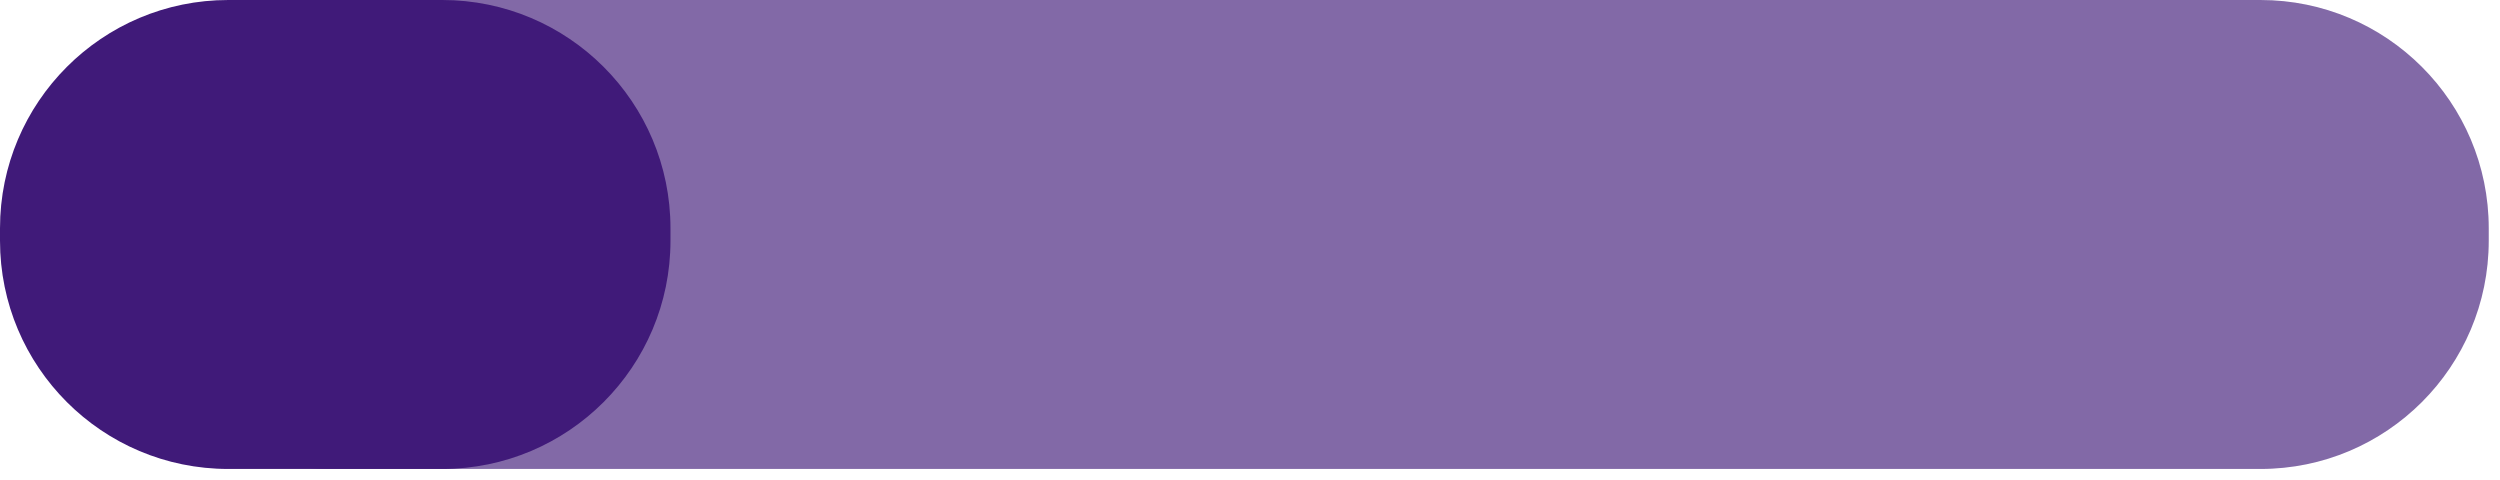
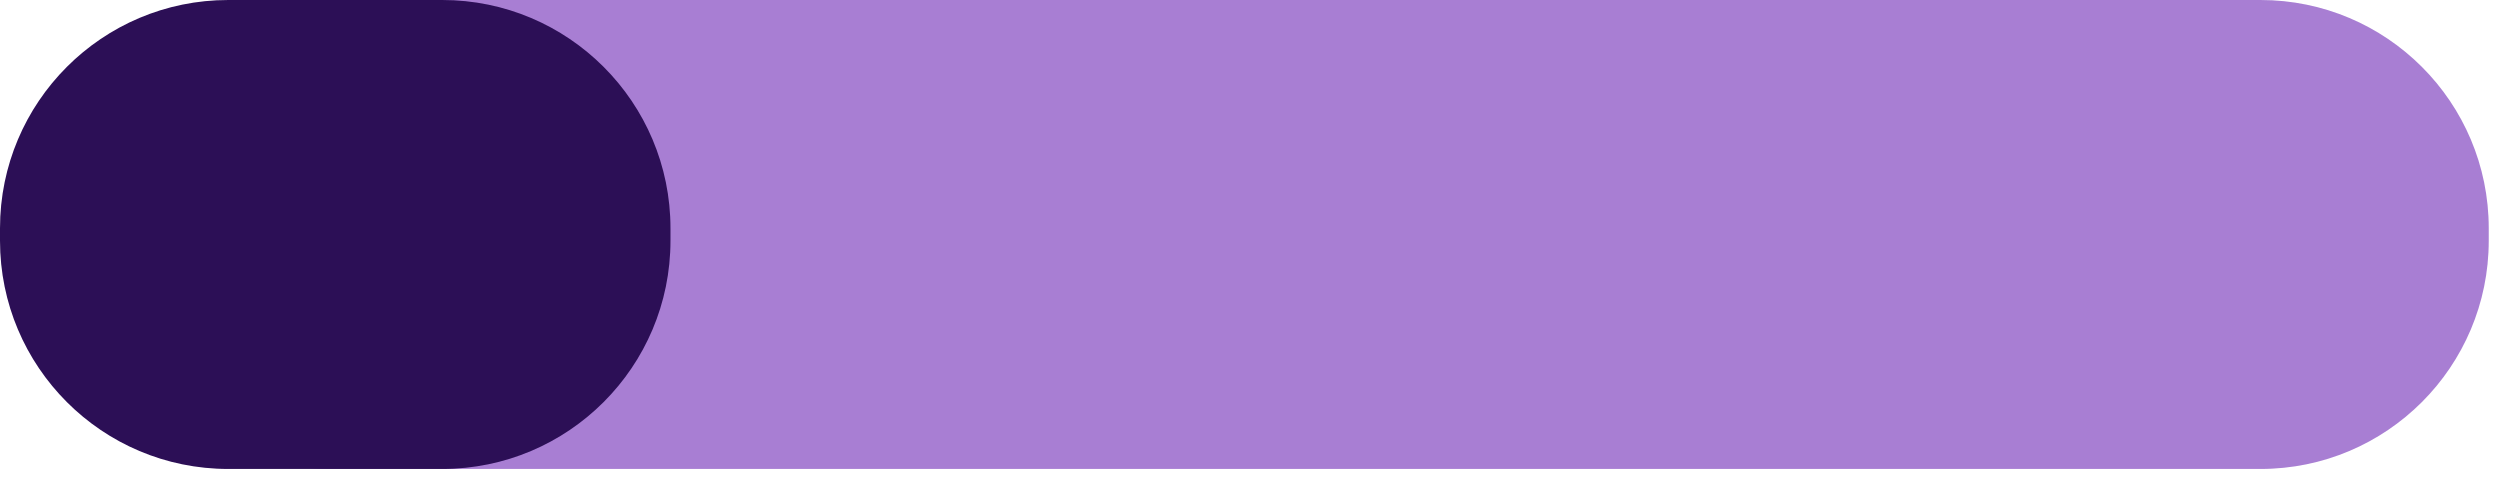
<svg xmlns="http://www.w3.org/2000/svg" width="219" height="42" viewBox="0 0 219 42" fill="none">
-   <rect x="8.96" width="209.054" height="41.081" rx="20" fill="#401A79" fill-opacity="0.65" />
-   <rect width="58.734" height="41.081" rx="20" fill="#401A79" />
+   <rect x="8.96" width="209.054" height="41.081" rx="20" fill="#7A39BB" fill-opacity="0.65" />
+   <rect width="58.734" height="41.081" rx="20" fill="#2C0F56" />
</svg>
